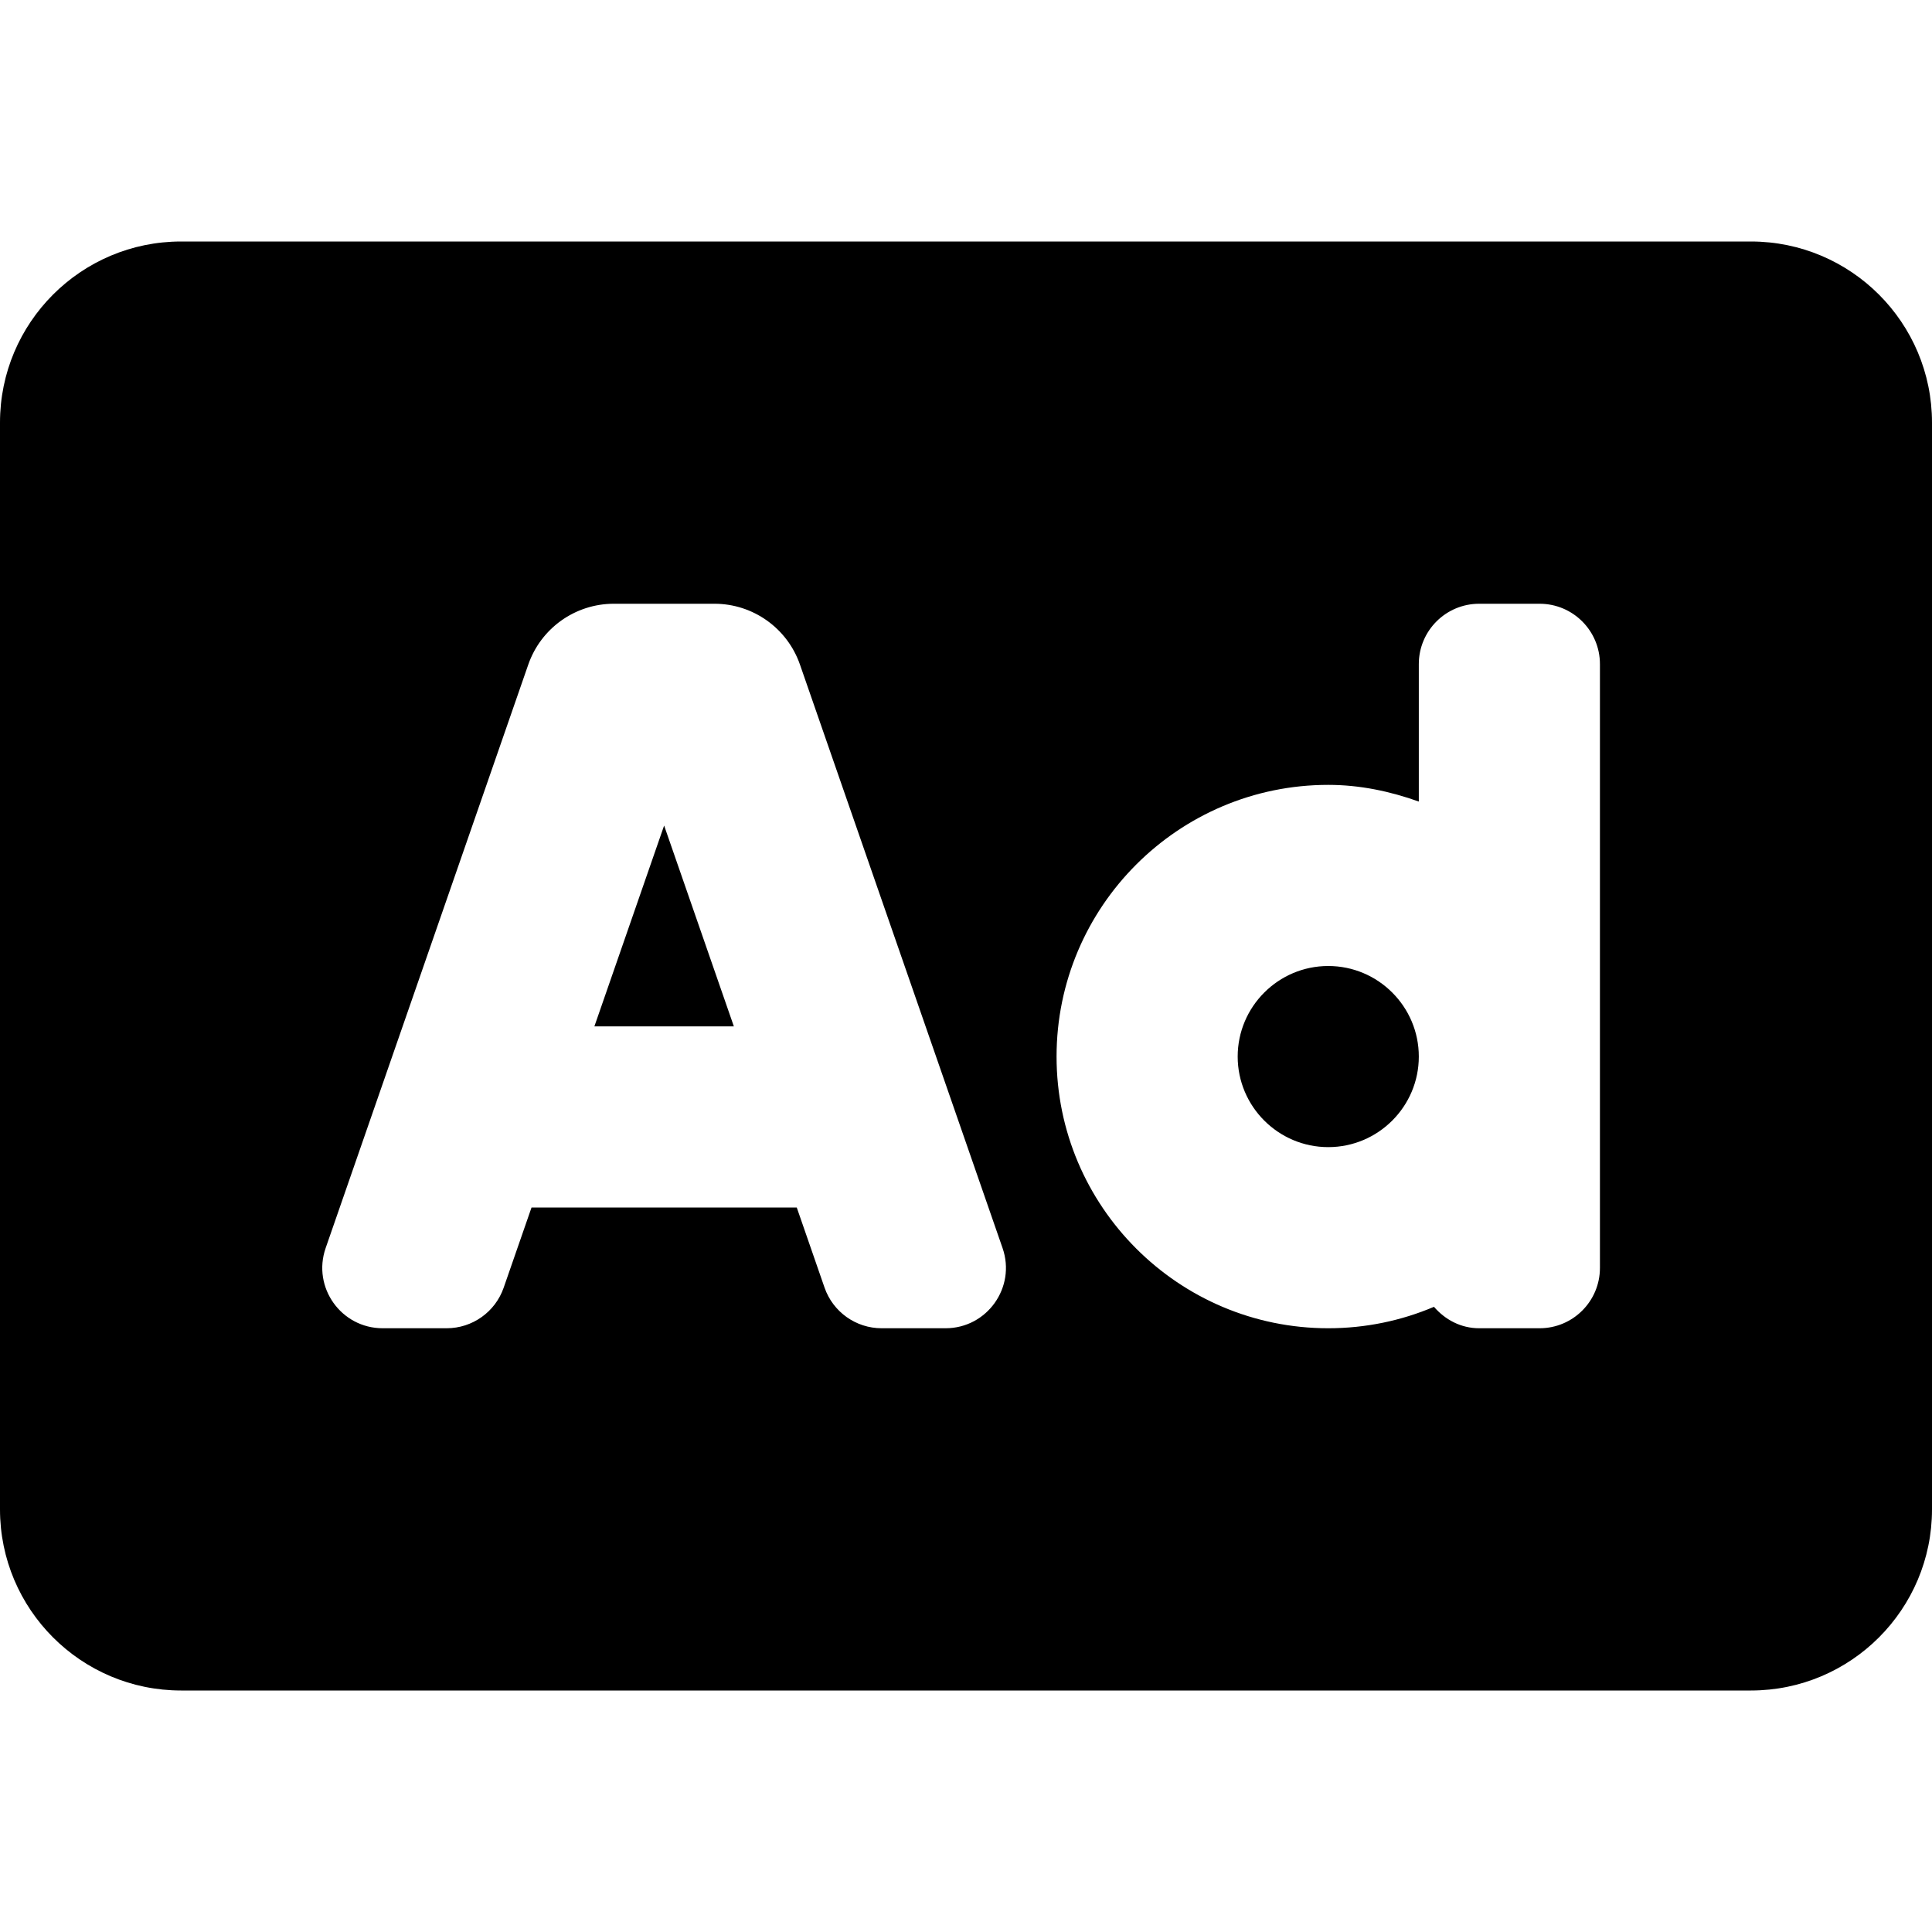
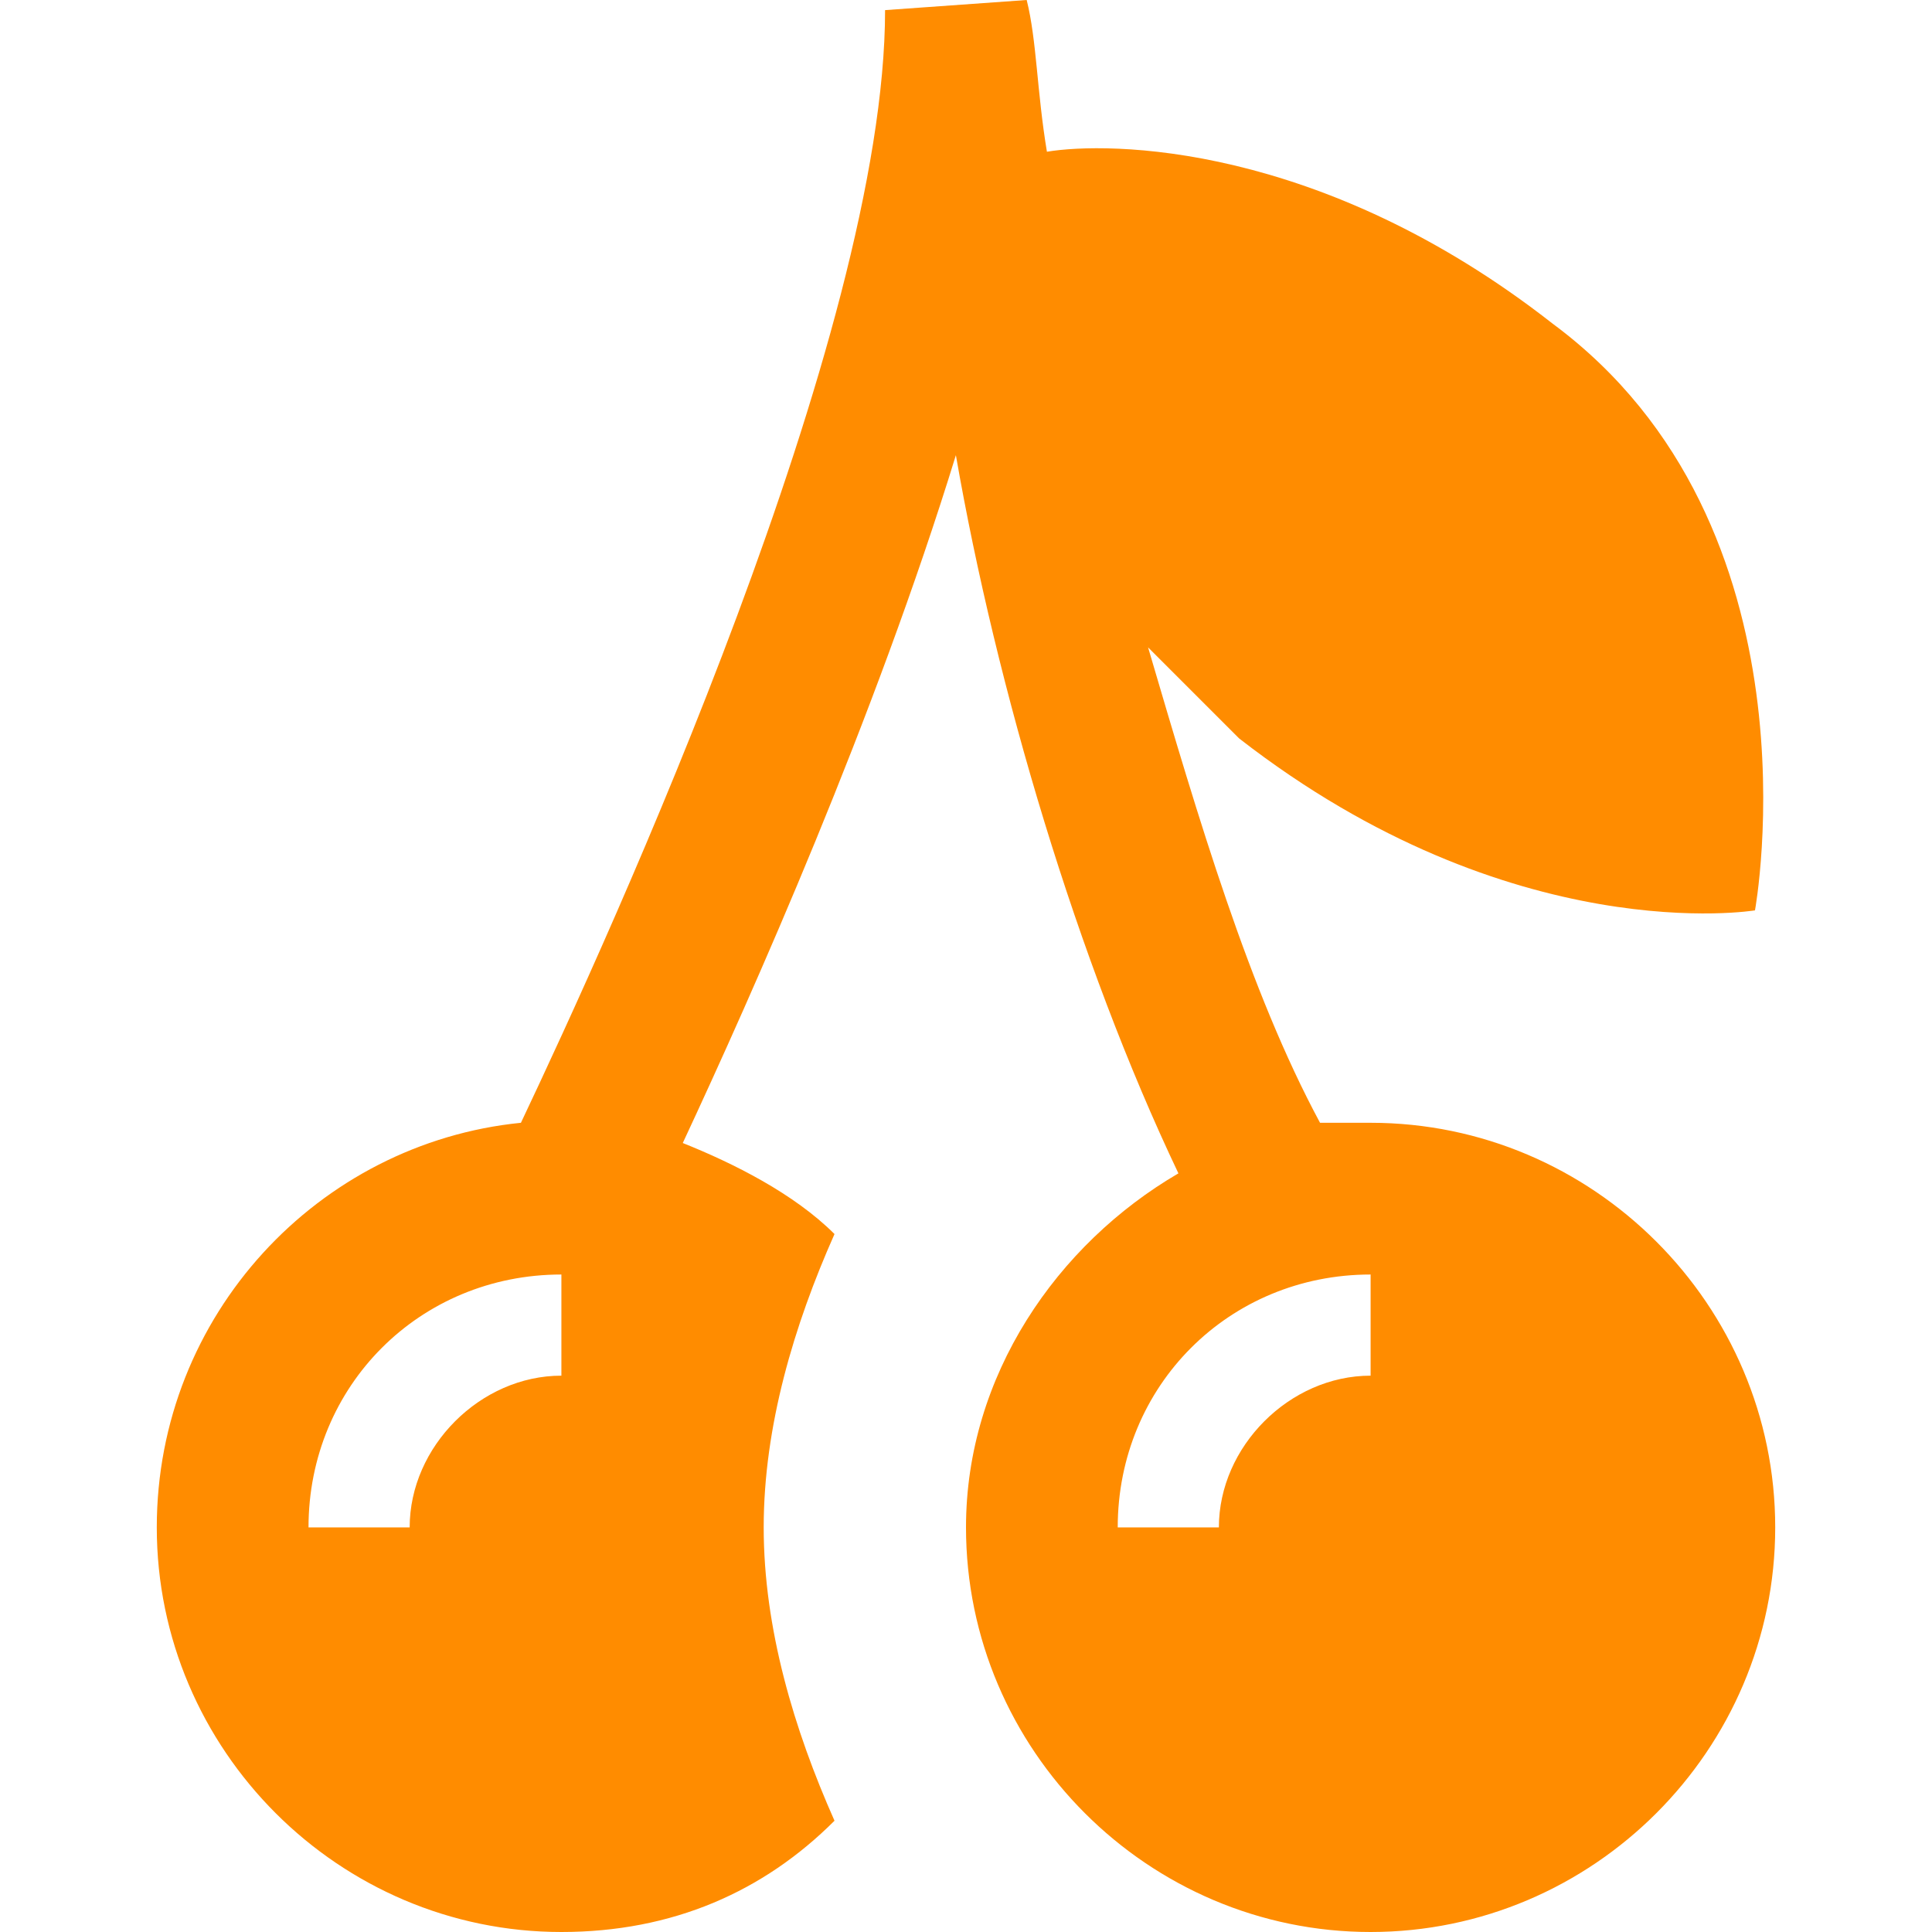
- <svg xmlns="http://www.w3.org/2000/svg" aria-hidden="true" focusable="false" data-prefix="fas" data-icon="ad" class="svg-inline--fa fa-ad fa-w-16" role="img" viewBox="0 0 512 512">
-   <path fill="currentColor" d="M157.52 272h36.96L176 218.78 157.52 272zM352 256c-13.23 0-24 10.77-24 24s10.77 24 24 24 24-10.77 24-24-10.77-24-24-24zM464 64H48C21.5 64 0 85.5 0 112v288c0 26.5 21.5 48 48 48h416c26.5 0 48-21.5 48-48V112c0-26.5-21.5-48-48-48zM250.58 352h-16.94c-6.81 0-12.88-4.32-15.12-10.75L211.15 320h-70.29l-7.38 21.25A16 16 0 0 1 118.36 352h-16.94c-11.01 0-18.73-10.85-15.12-21.25L140 176.12A23.995 23.995 0 0 1 162.67 160h26.66A23.99 23.99 0 0 1 212 176.13l53.69 154.62c3.61 10.4-4.11 21.25-15.11 21.25zM424 336c0 8.84-7.16 16-16 16h-16c-4.85 0-9.04-2.27-11.98-5.68-8.62 3.66-18.09 5.68-28.02 5.68-39.7 0-72-32.3-72-72s32.3-72 72-72c8.46 0 16.46 1.73 24 4.42V176c0-8.84 7.16-16 16-16h16c8.84 0 16 7.16 16 16v160z" />
+ <svg xmlns="http://www.w3.org/2000/svg" width="32" height="32">
+   <path d="M16 13H15.5C14.8 11.7 14.3 10 13.8 8.3L14.7 9.2C17.4 11.3 19.8 10.9 19.8 10.9S20.5 7.1 17.8 5.1C15.5 3.3 13.4 3.3 12.8 3.4C12.7 2.8 12.7 2.3 12.6 1.9L11.2 2C11.2 5.2 8.5 11.1 7.6 13C5.6 13.2 4 14.9 4 17C4 19.2 5.8 21 8 21C9.1 21 10 20.6 10.7 19.9C10.3 19 10 18 10 17S10.3 15 10.7 14.1C10.3 13.7 9.7 13.4 9.2 13.2C9.9 11.7 11.1 9 11.9 6.4C12.3 8.7 13.1 11.4 14.1 13.5C12.9 14.2 12 15.5 12 17C12 19.2 13.8 21 16 21S20 19.2 20 17 18.2 13 16 13M8 15.5C7.2 15.5 6.5 16.2 6.5 17H5.5C5.5 15.6 6.6 14.5 8 14.5V15.5M16 15.5C15.2 15.5 14.5 16.2 14.5 17H13.5C13.5 15.6 14.6 14.5 16 14.5V15.5Z" style="fill:#FF8C00;                  stroke:none                  stroke-width:0;                  stroke-linecap:flat;                  stroke-linejoin:miter;" transform="matrix(1.675393,0,0,1.675393,-4.104712,-3.183246)" />
</svg>
